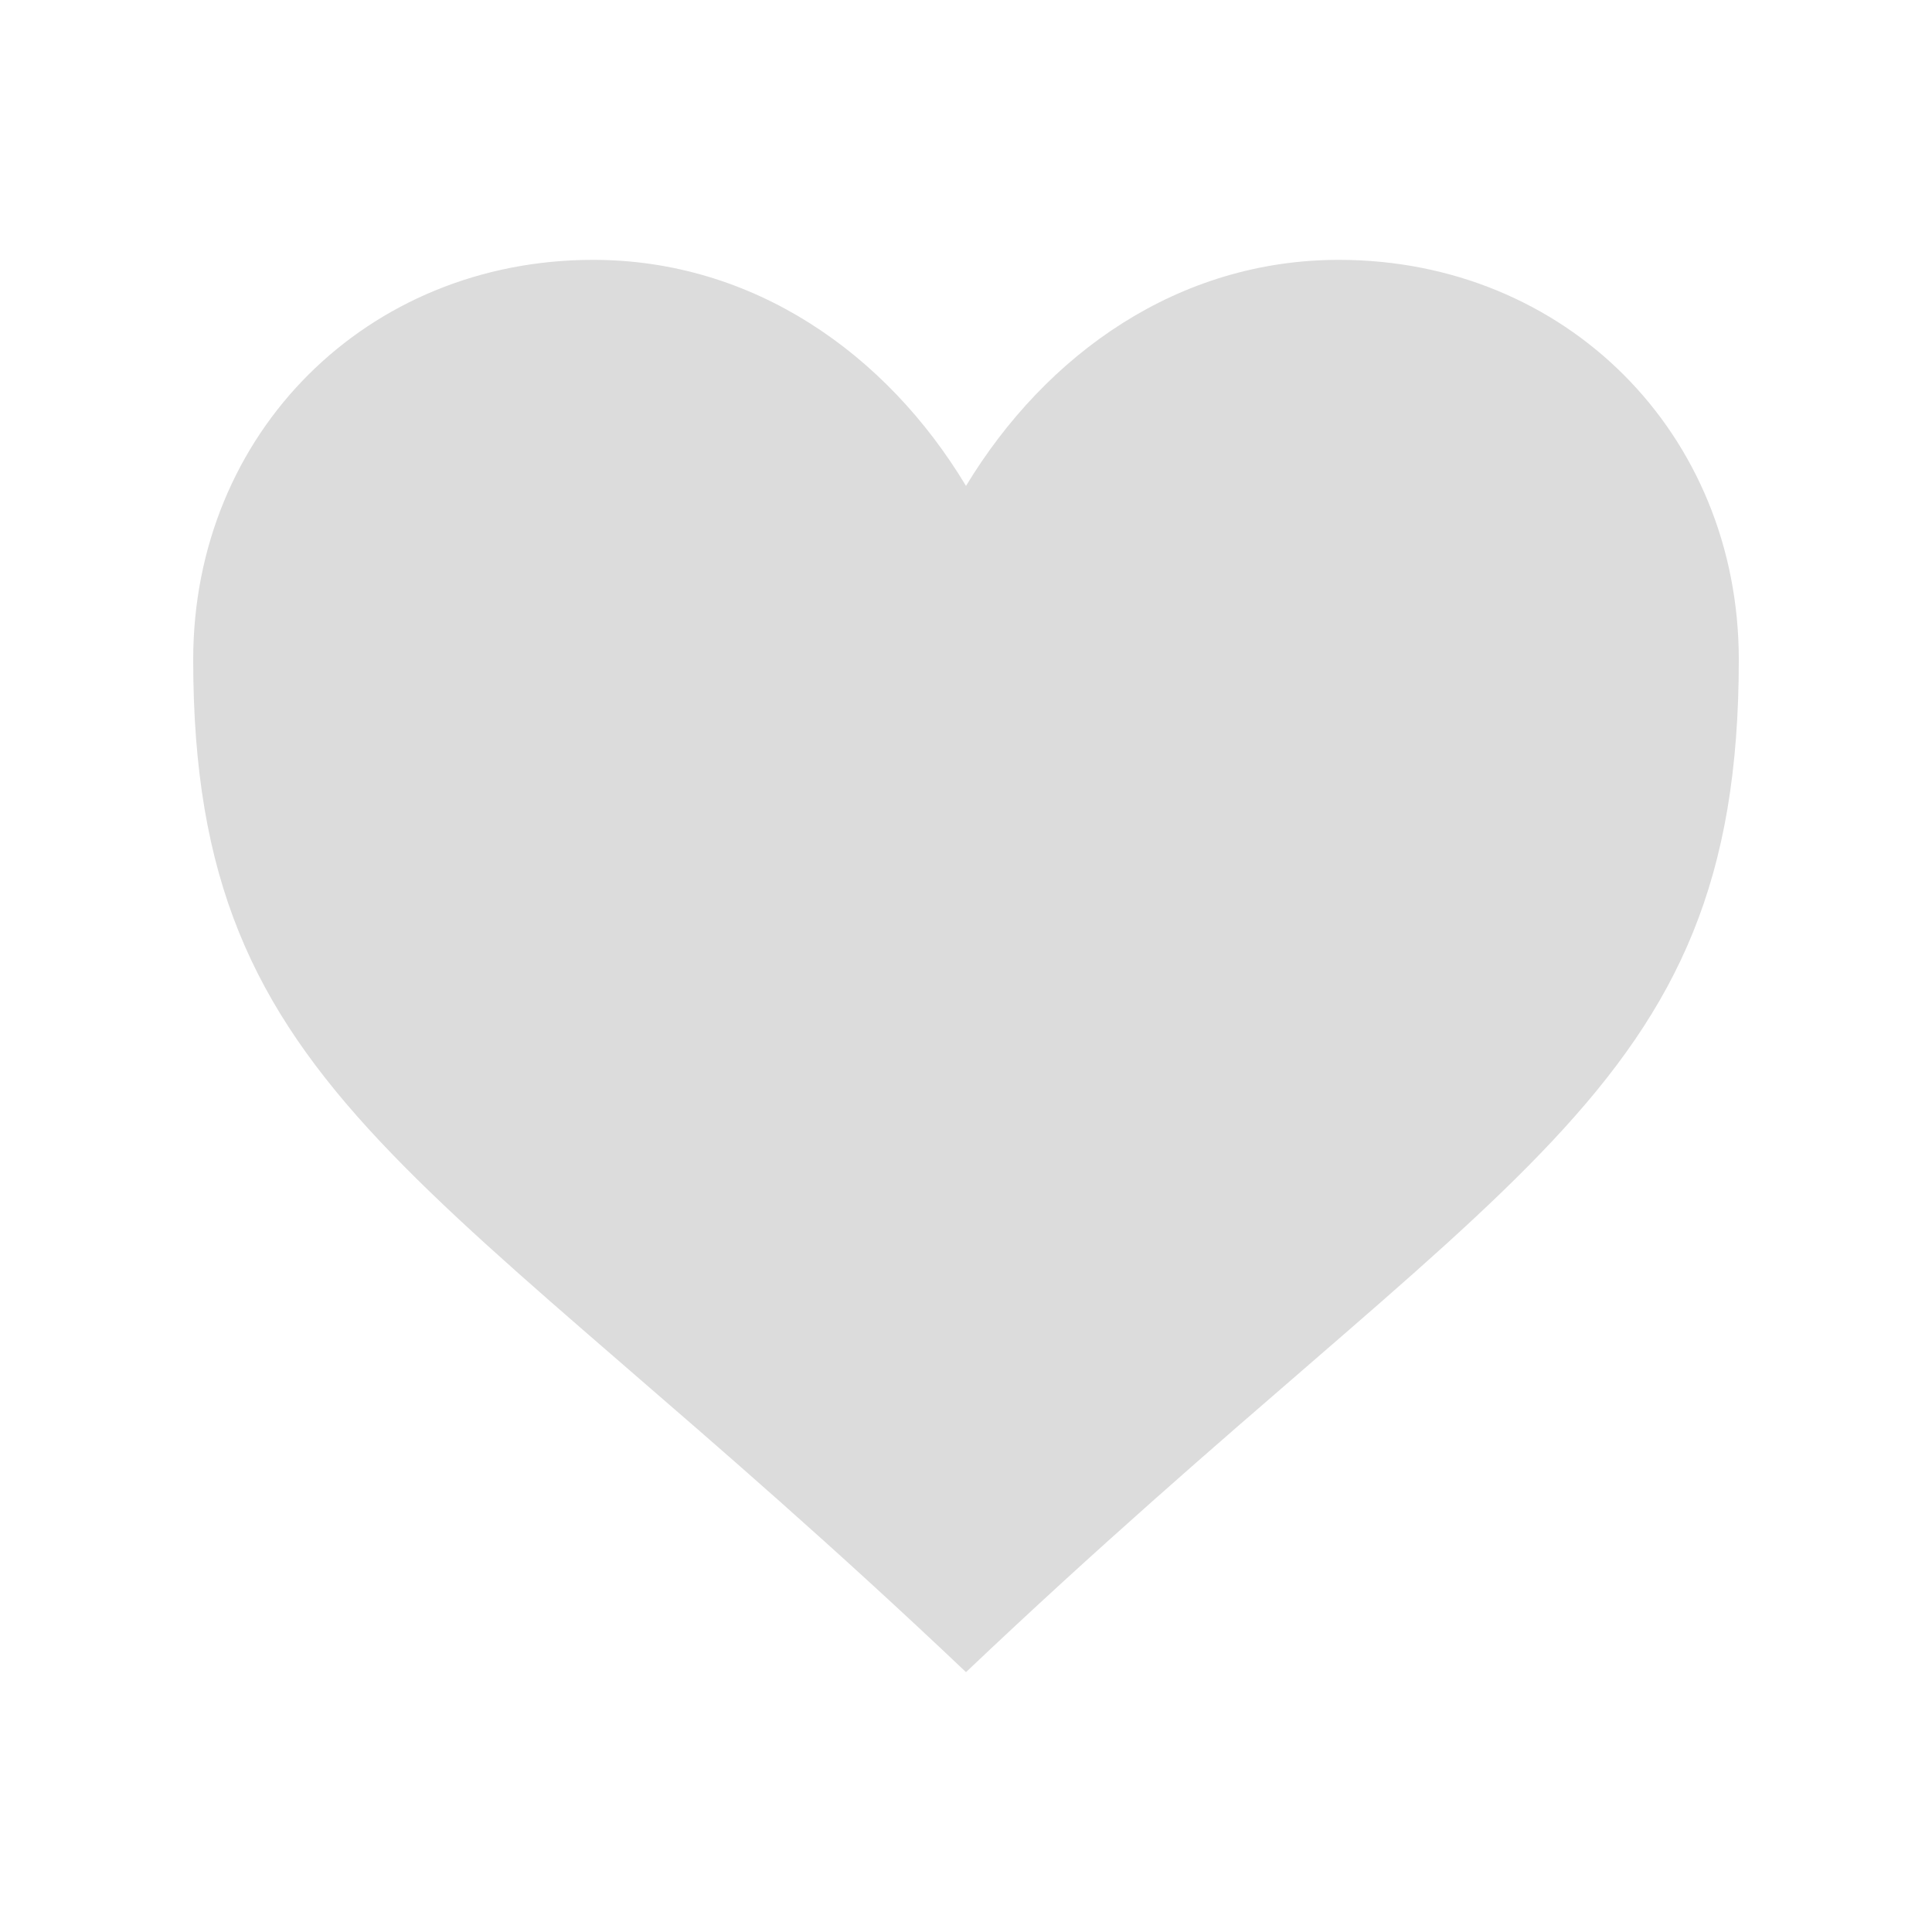
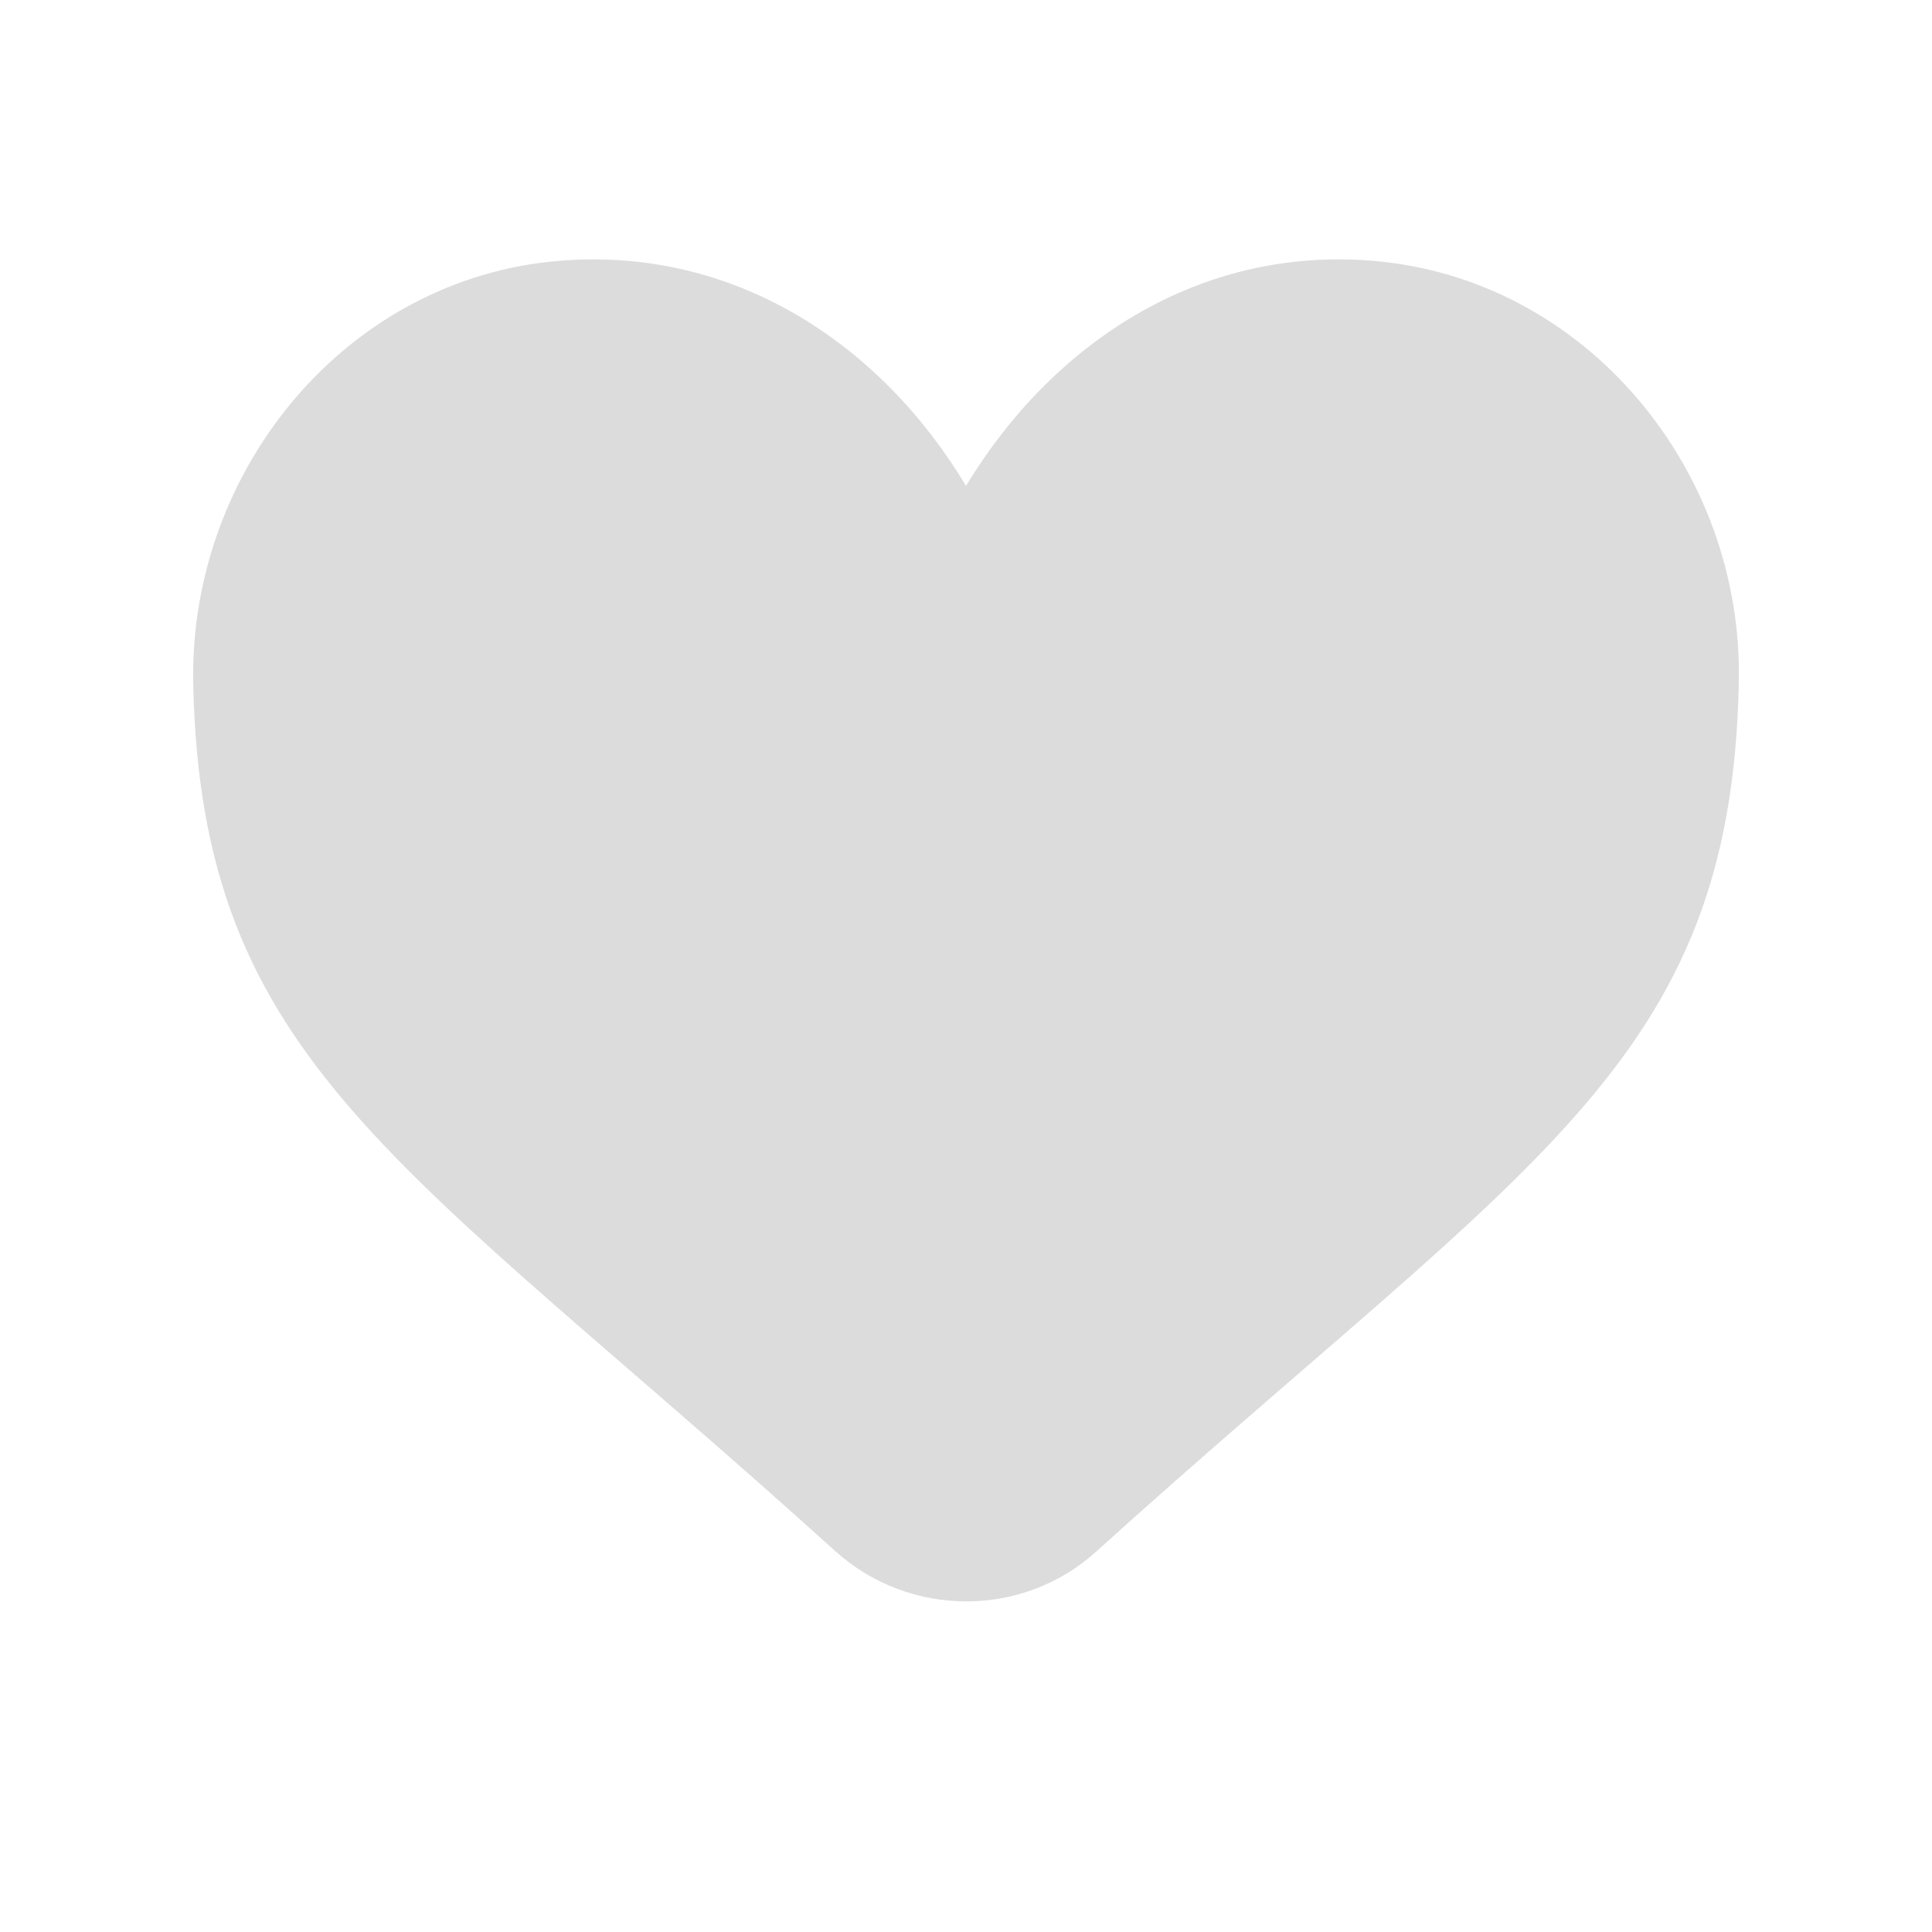
<svg xmlns="http://www.w3.org/2000/svg" id="_레이어_1" data-name="레이어 1" viewBox="0 0 20 20">
  <defs>
    <style>
      .cls-1 {
        fill: #dcdcdc;
        stroke-width: 0px;
      }
    </style>
  </defs>
-   <path id="path4" class="cls-1" d="M10,5.03c-.83-1.38-2.21-2.34-3.86-2.34-2.34,0-4.14,1.79-4.14,4.14,0,4.55,2.48,5.24,8,10.48,5.52-5.24,8-5.93,8-10.48,0-2.34-1.79-4.14-4.14-4.14-1.66,0-3.03.97-3.86,2.34Z" />
+   <path id="path4" class="cls-1" d="M10,5.03c-.88-1.47-2.4-2.48-4.21-2.33-2.2.18-3.83,2.16-3.79,4.37.08,3.95,2.16,4.93,6.65,8.99.77.69,1.94.69,2.7,0,4.48-4.05,6.57-5.03,6.65-8.99.05-2.21-1.59-4.19-3.79-4.37-1.81-.15-3.32.86-4.21,2.33Z" />
</svg>
